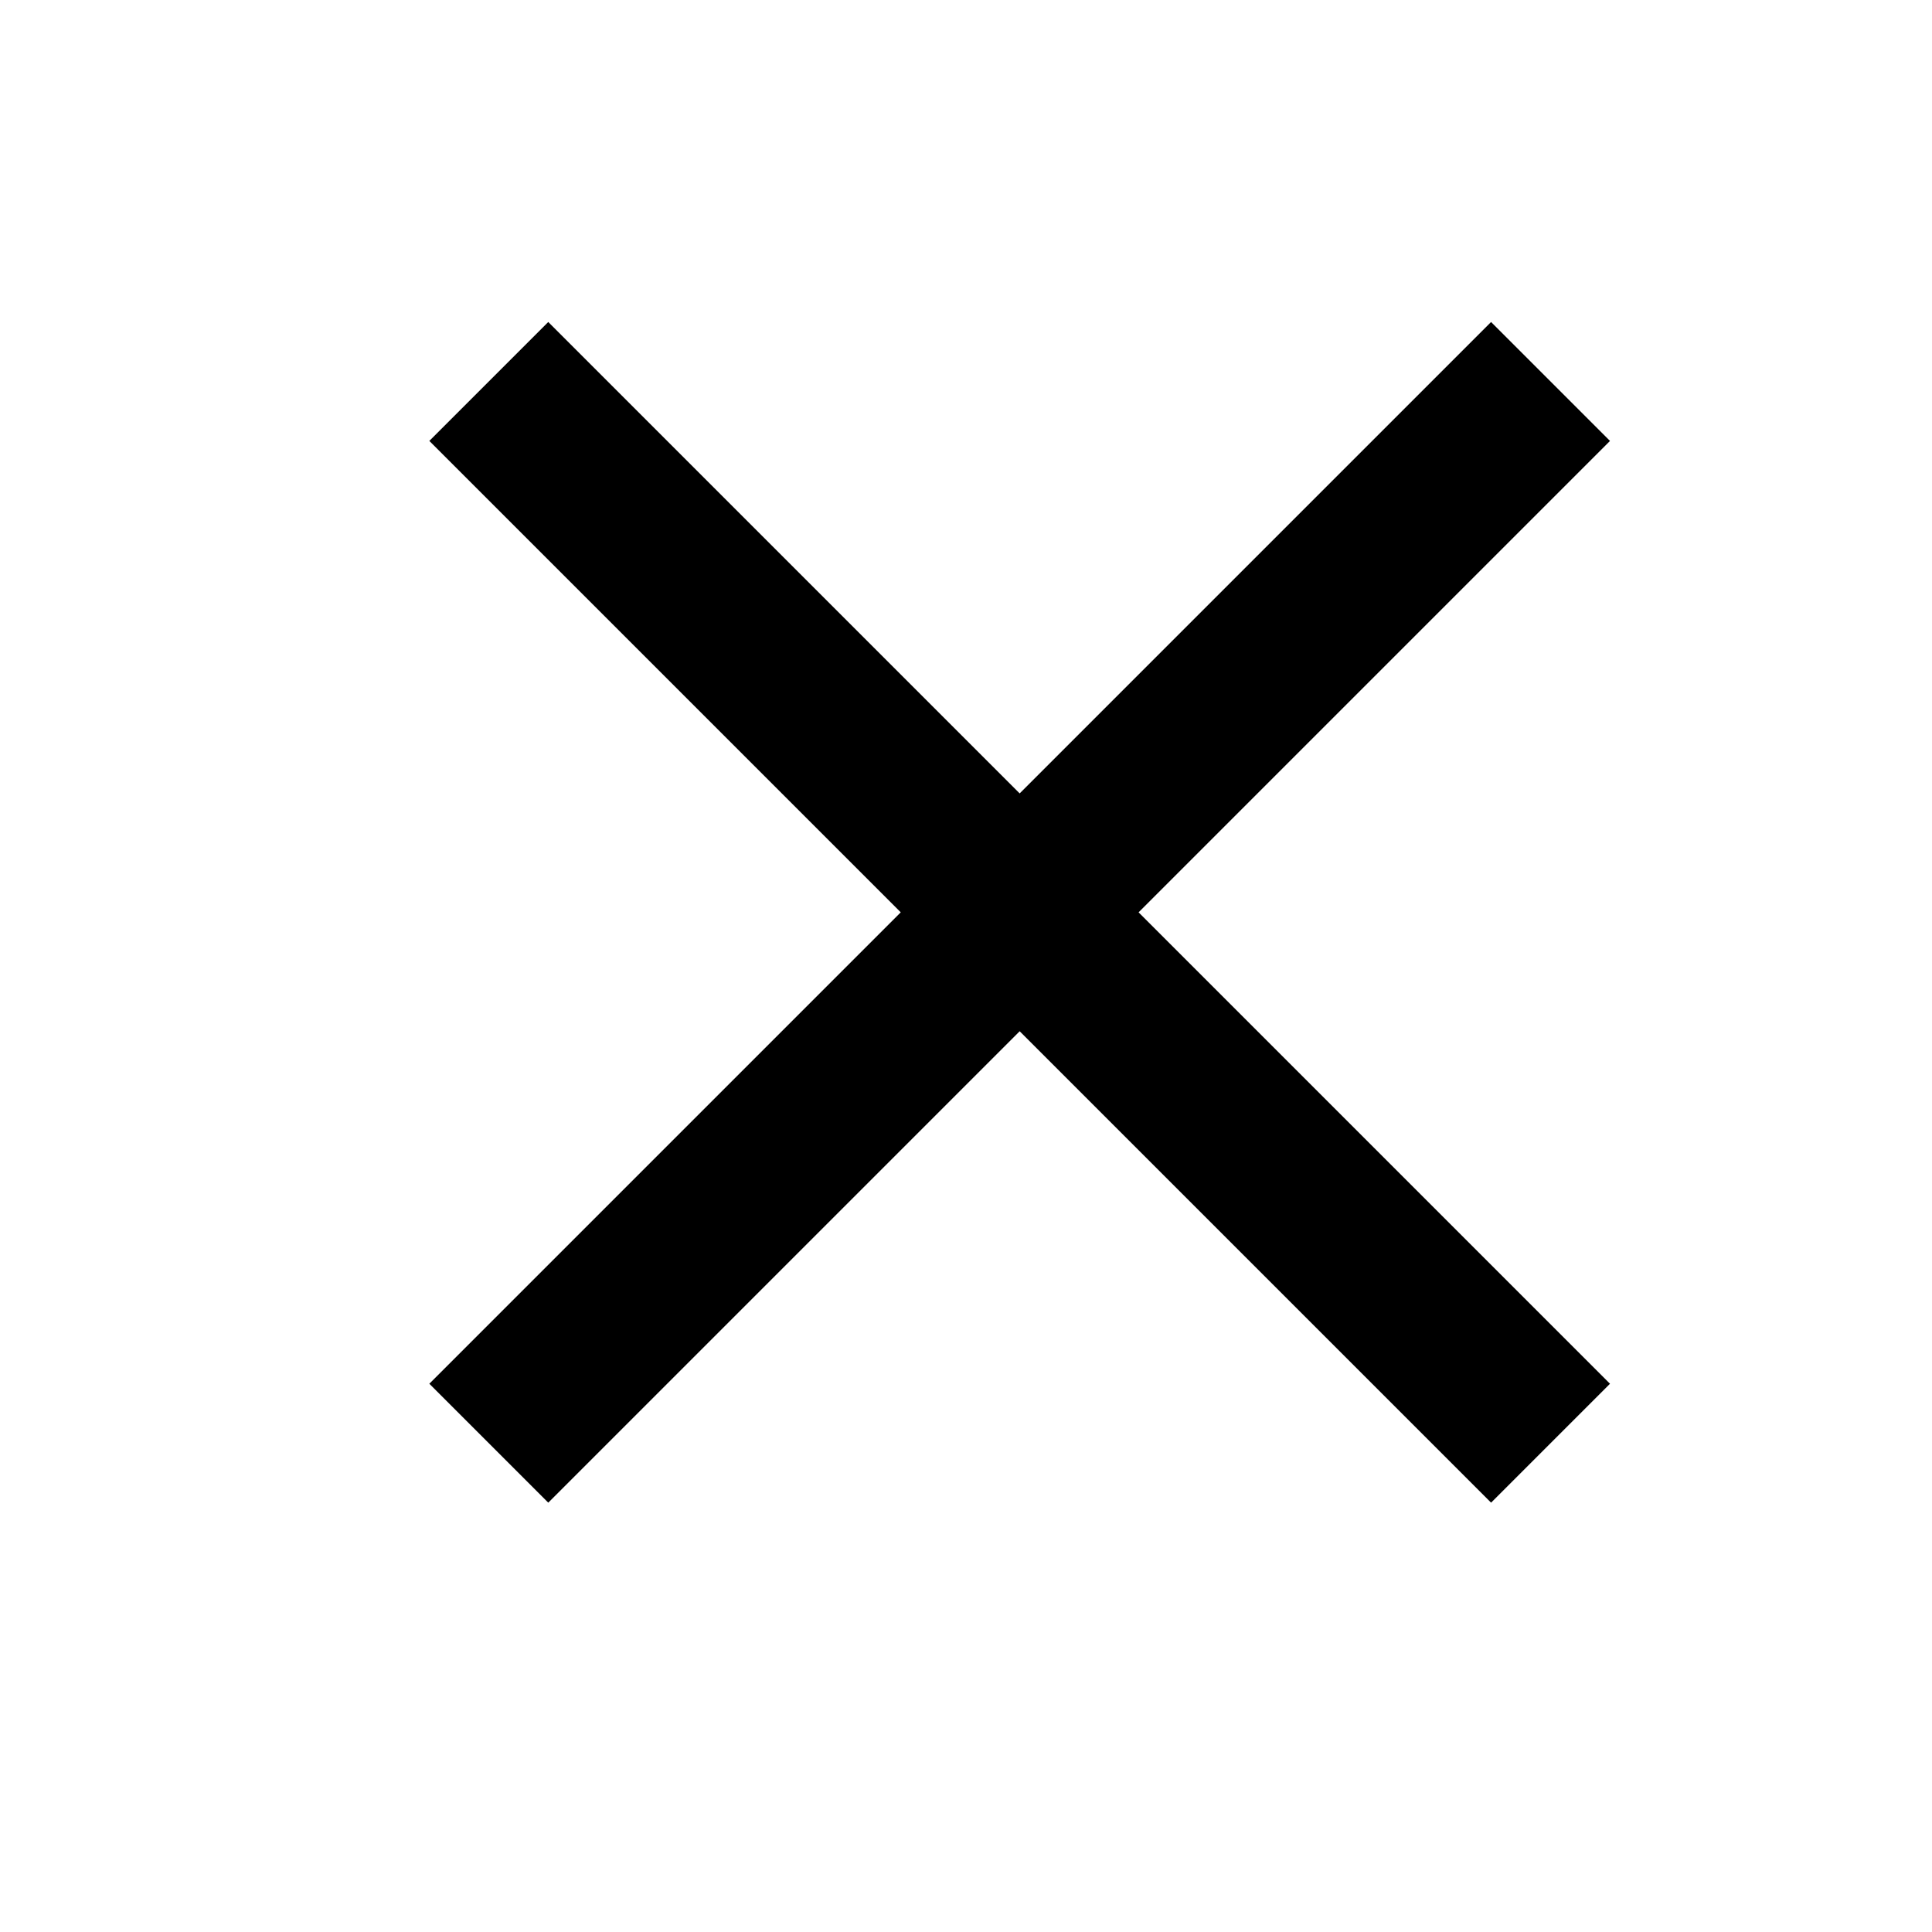
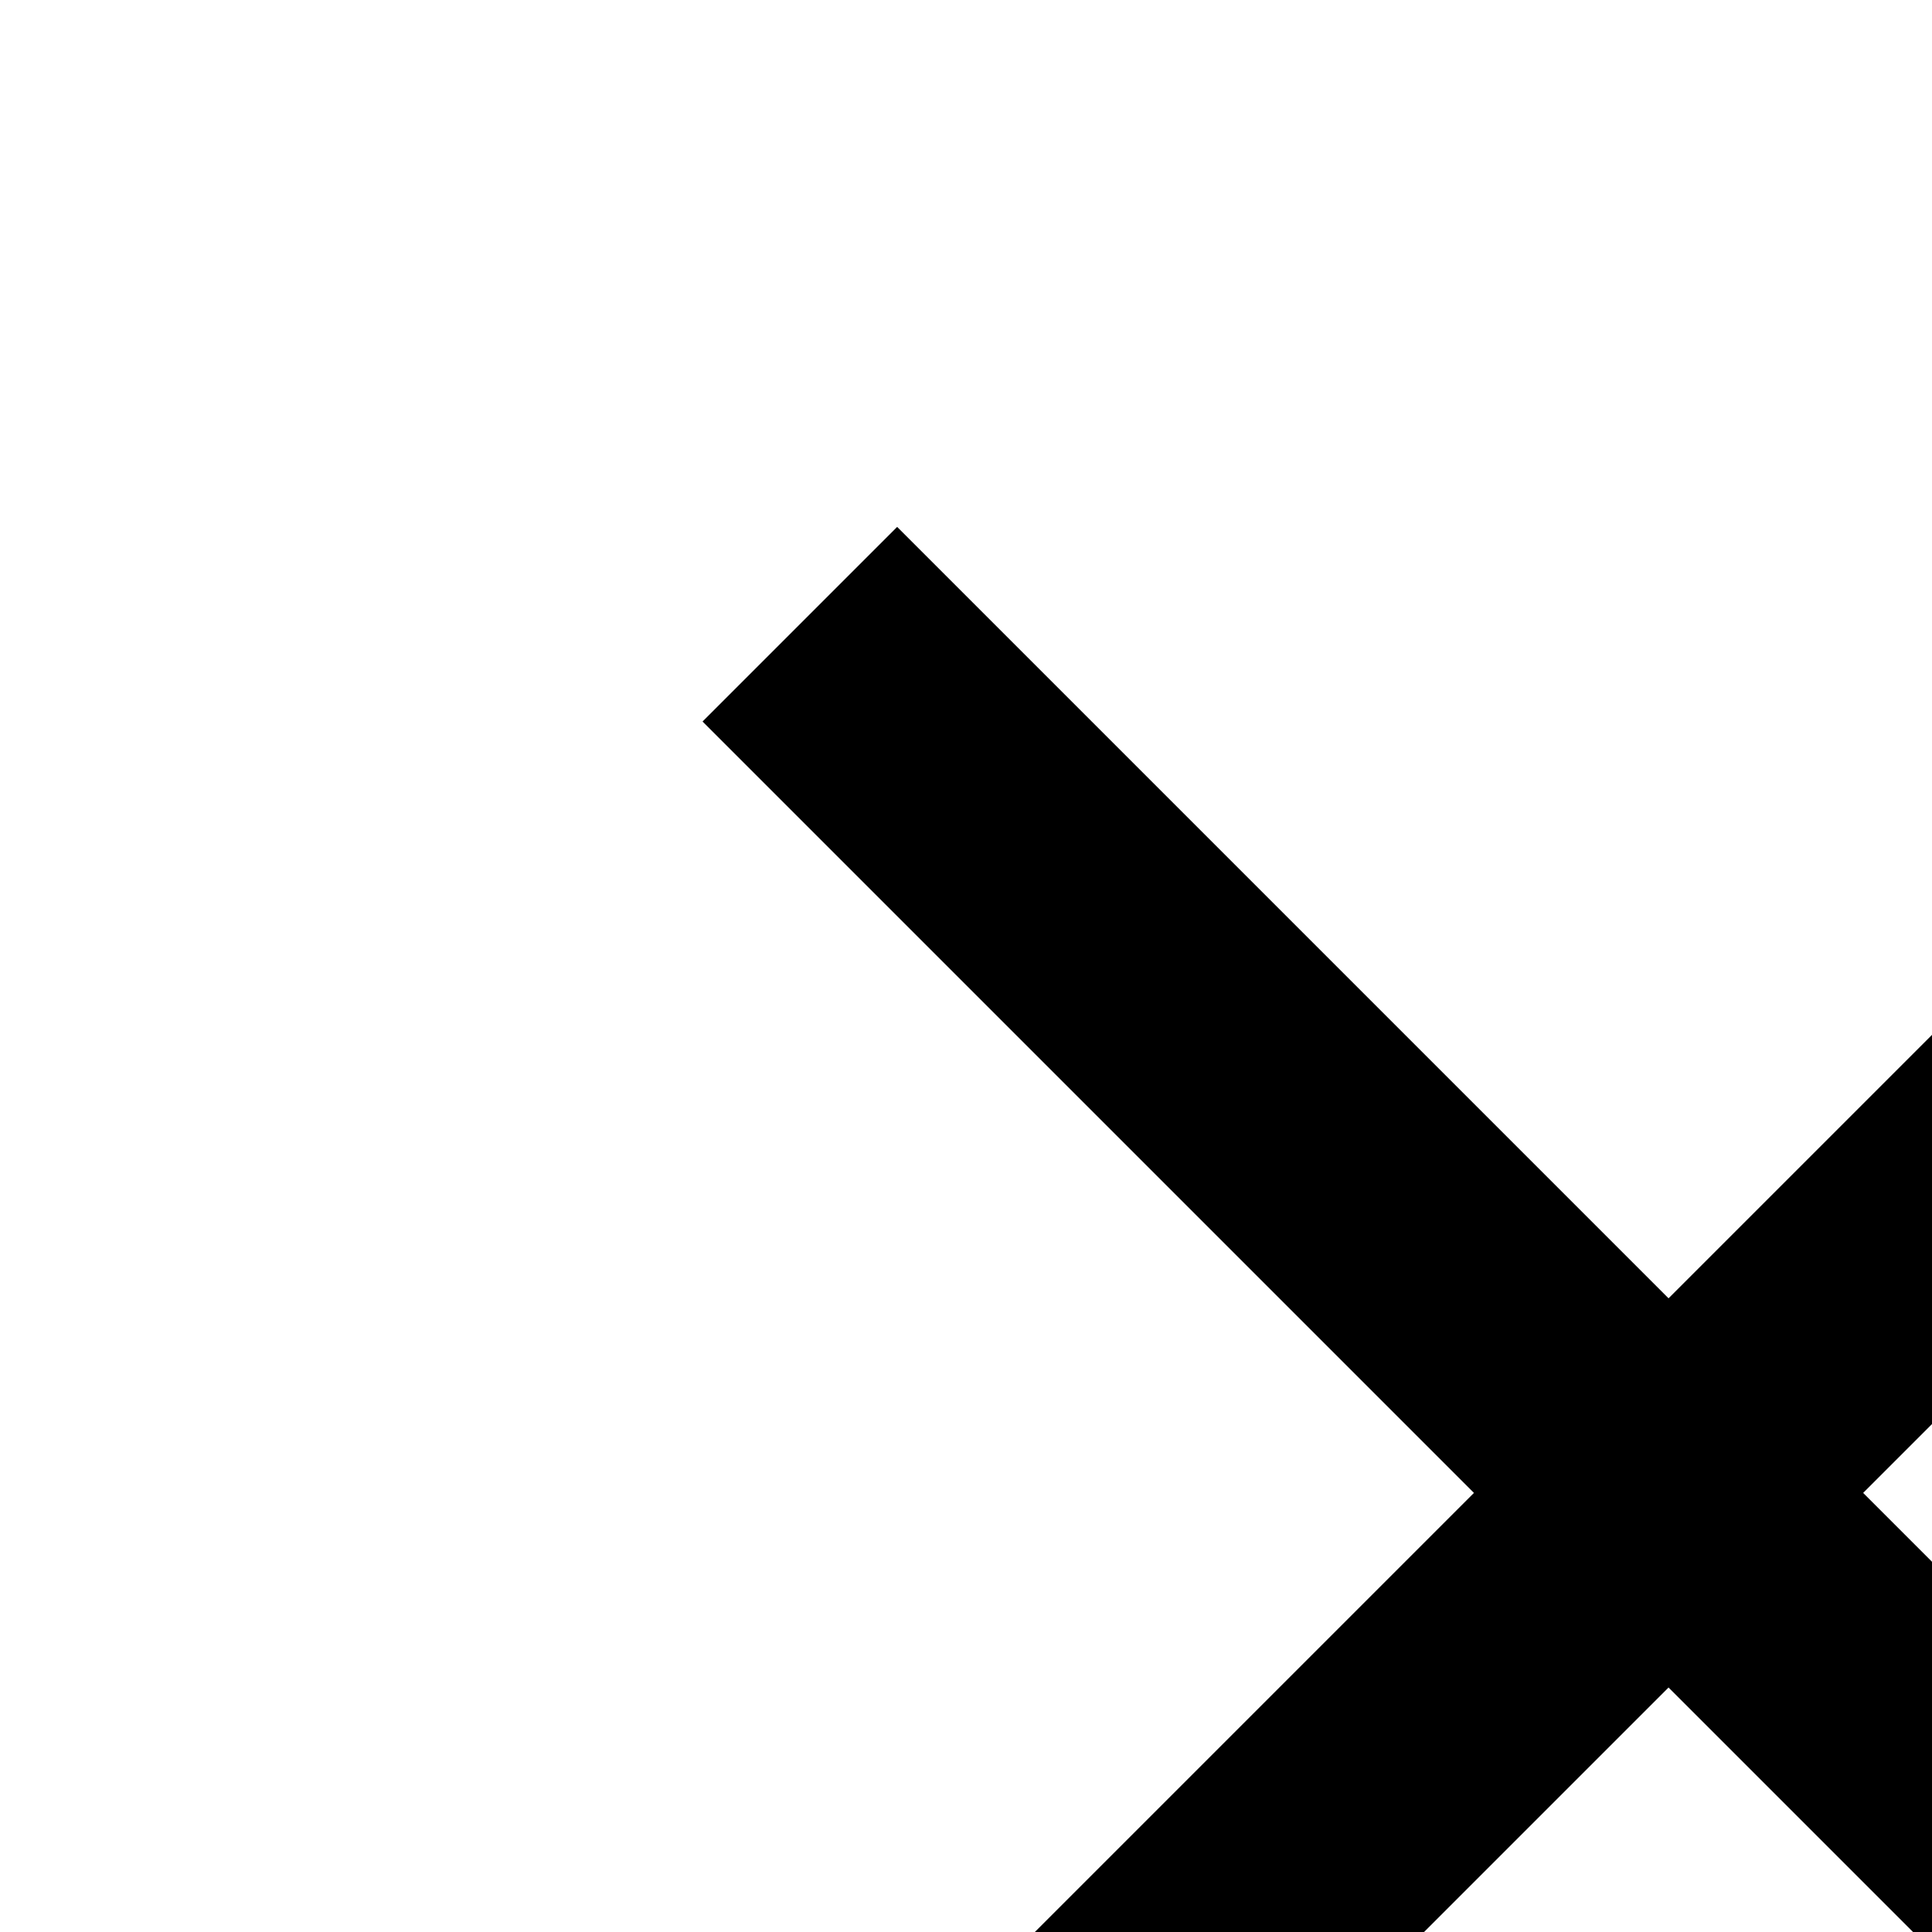
- <svg xmlns="http://www.w3.org/2000/svg" width="18" height="18" fill="none">
+ <svg xmlns="http://www.w3.org/2000/svg" fill="none">
  <path d="M15 4.108 13.892 3 9.5 7.392 5.108 3 4 4.108 8.392 8.5 4 12.892 5.108 14 9.5 9.608 13.892 14 15 12.892 10.608 8.5 15 4.108Z" fill="#000" />
</svg>
